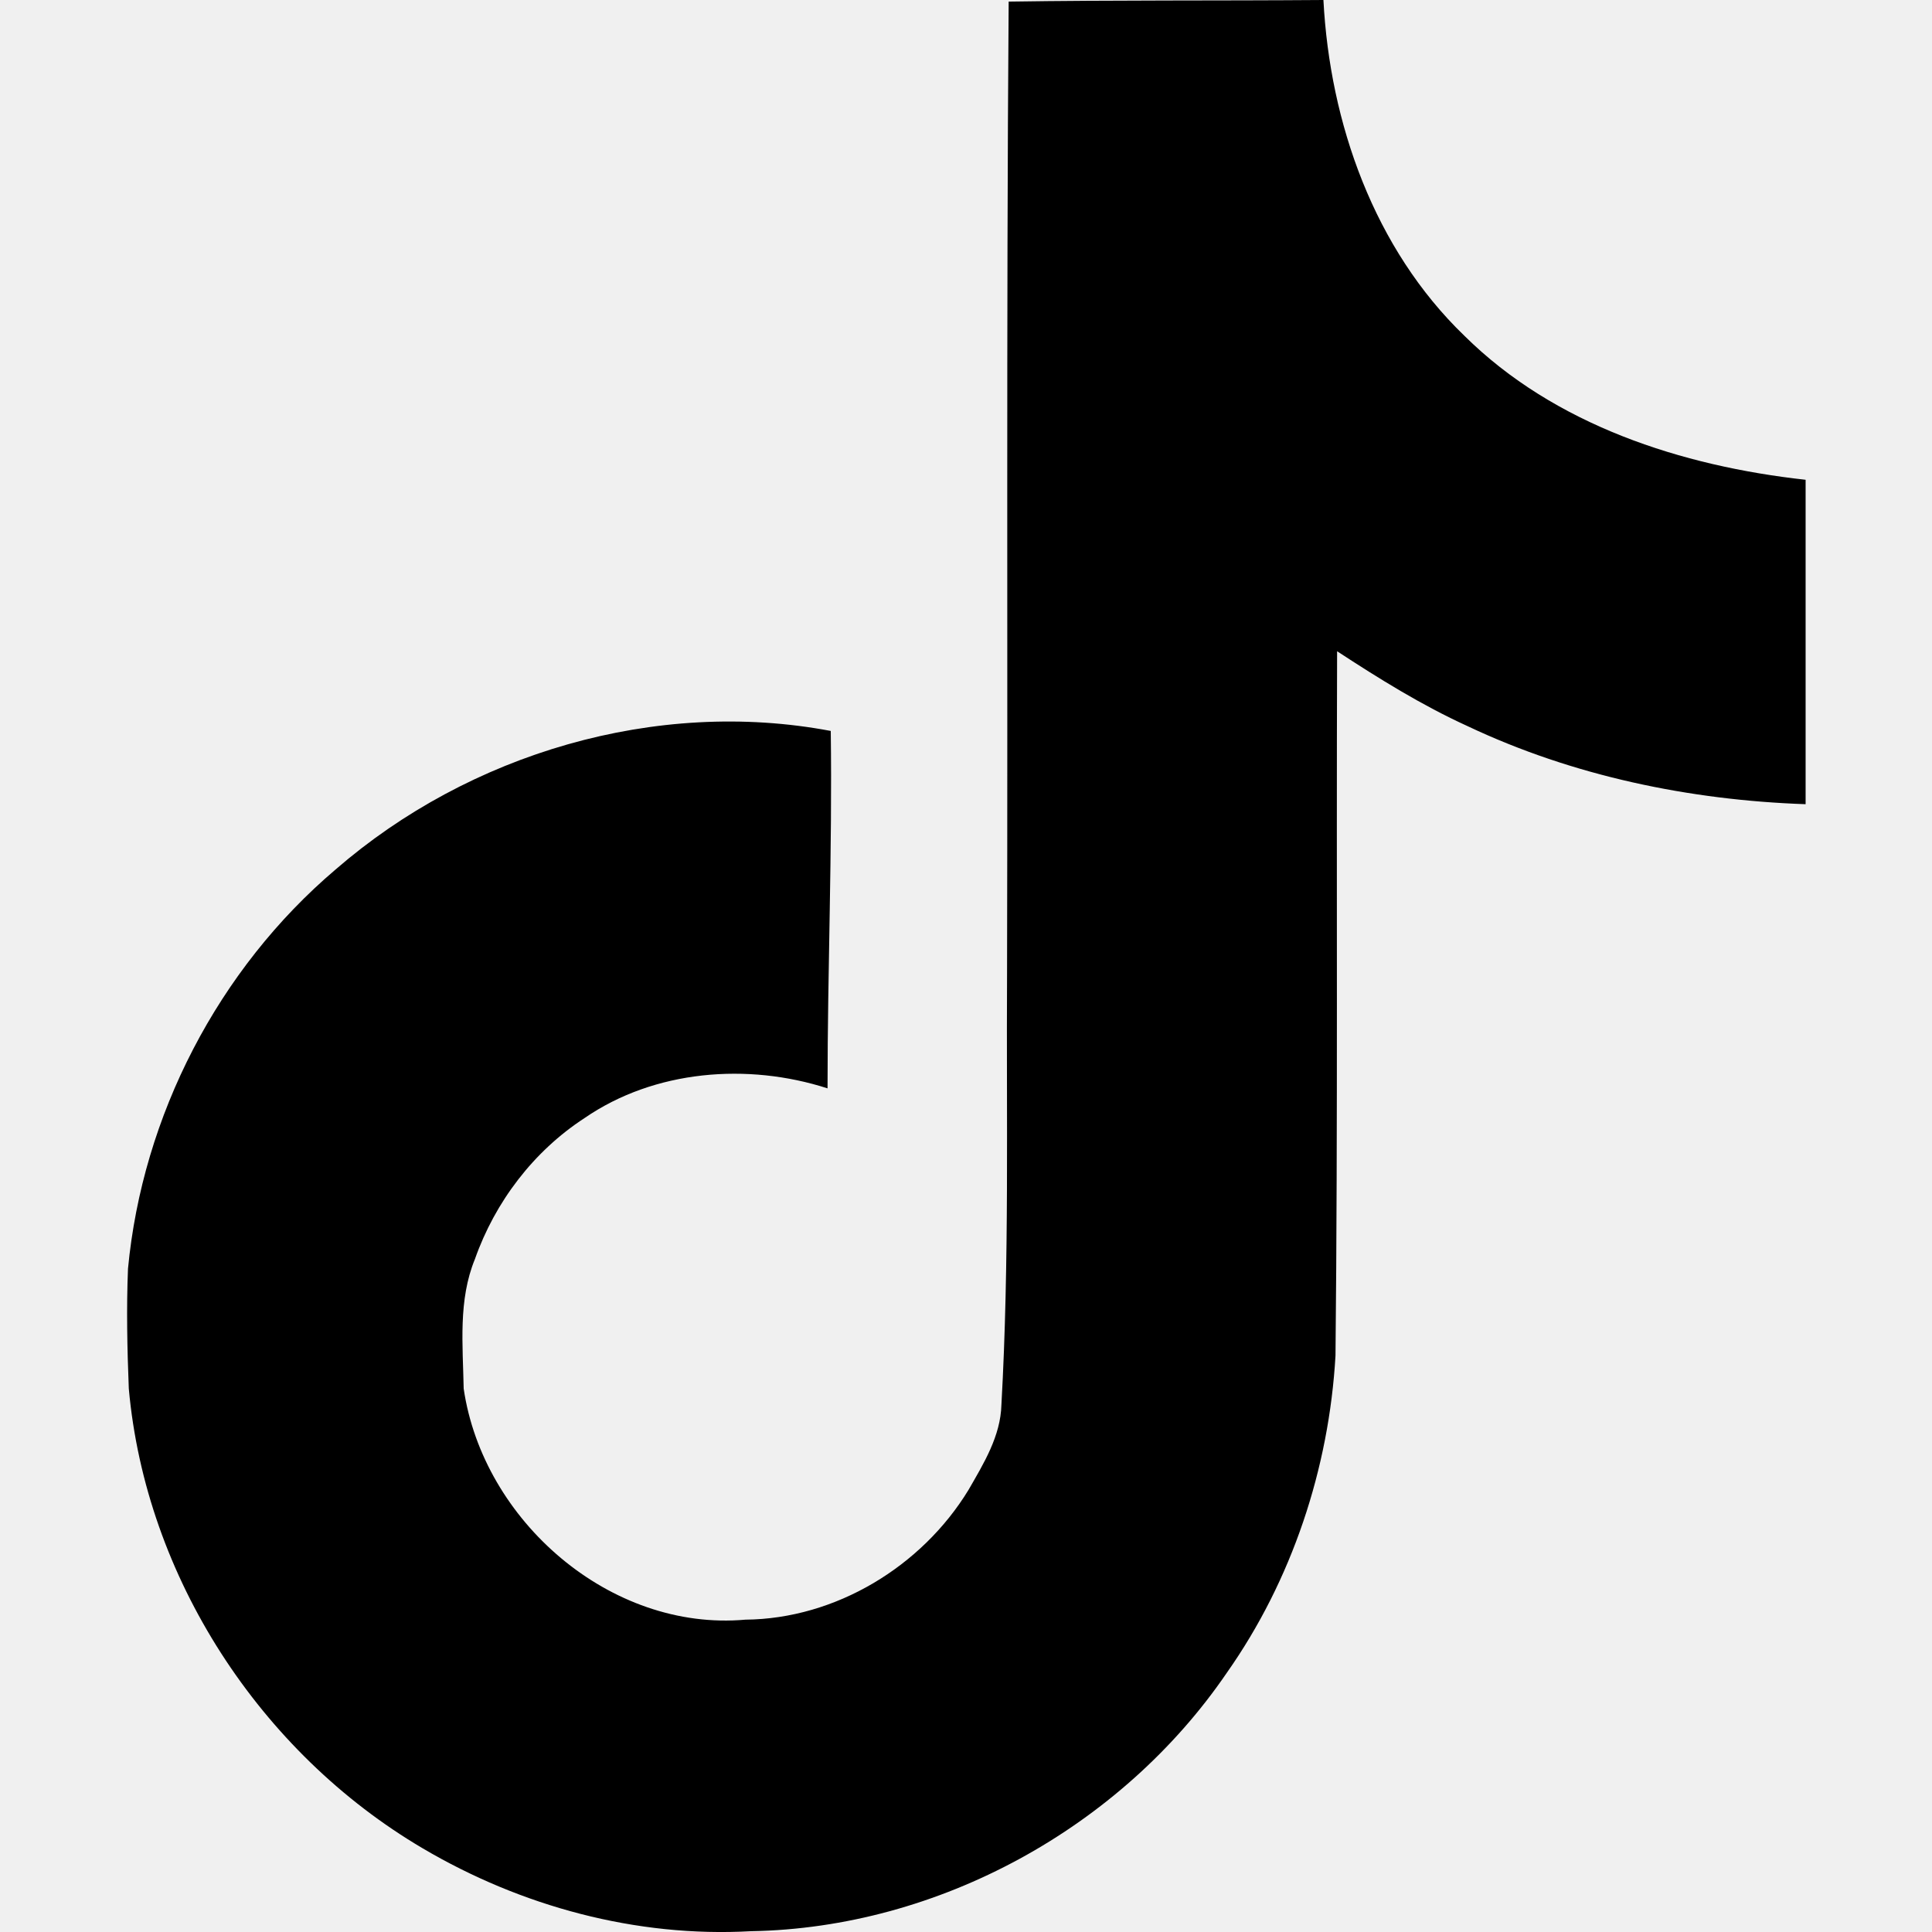
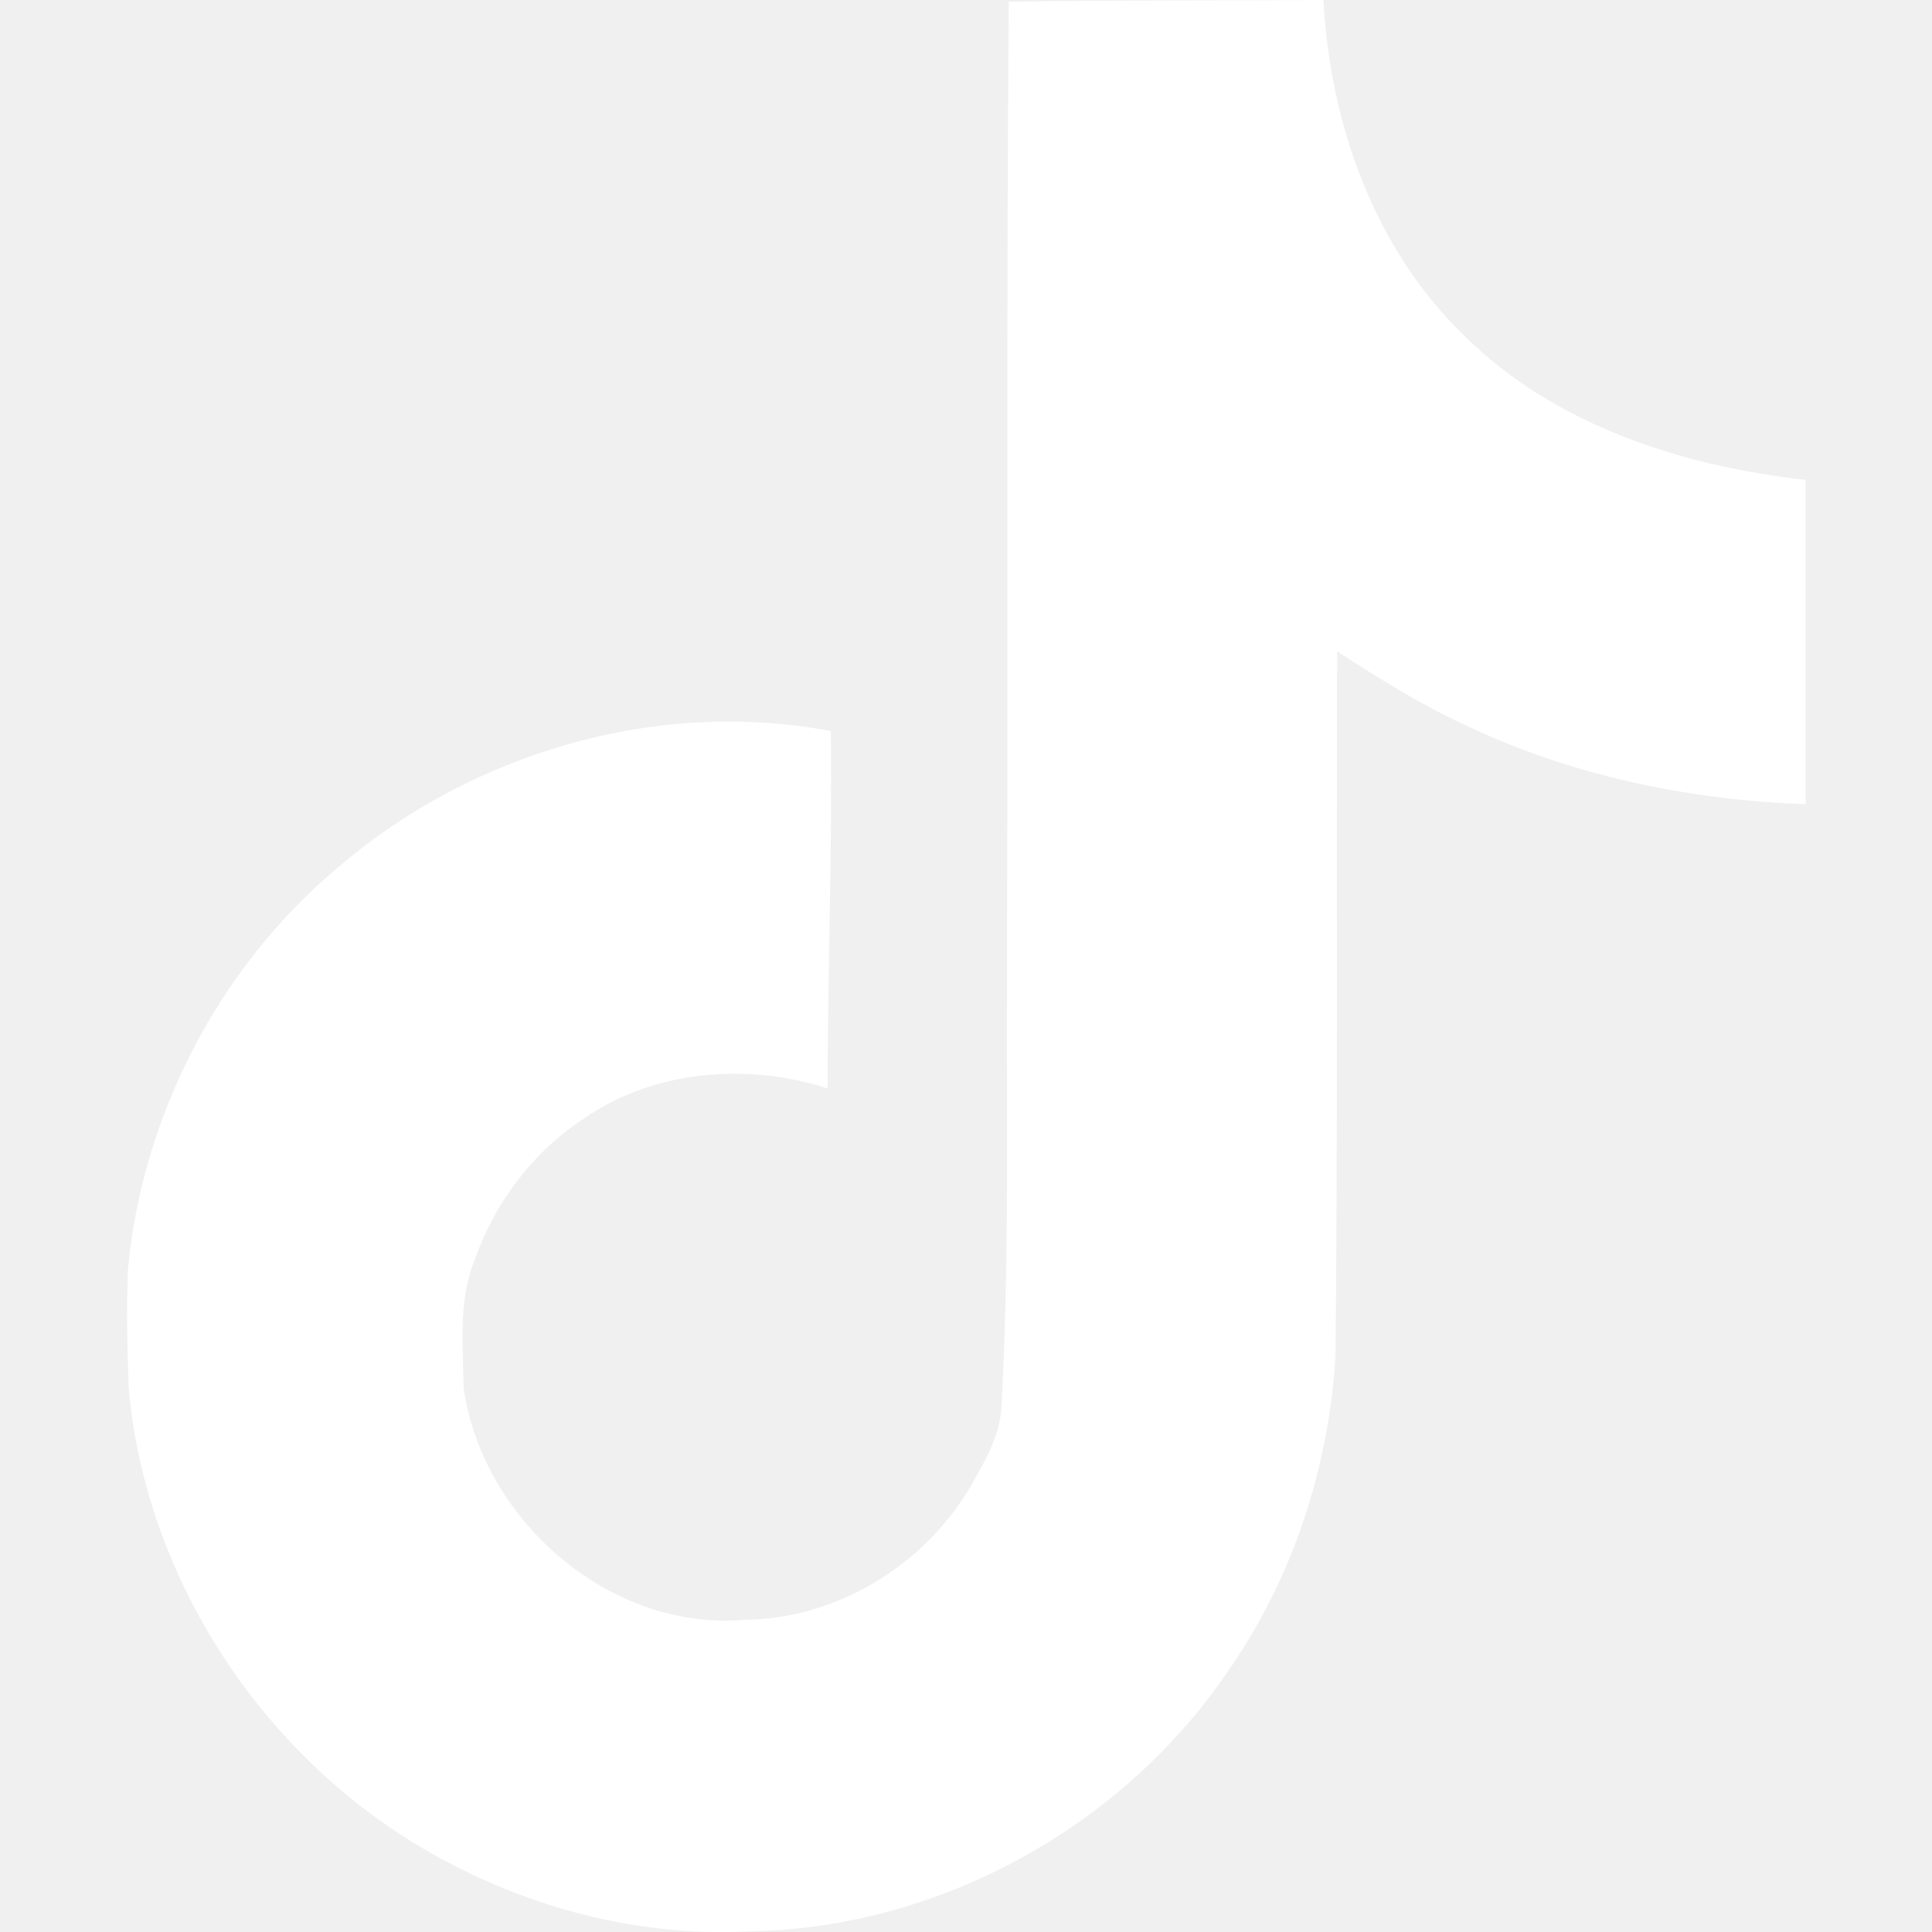
- <svg xmlns="http://www.w3.org/2000/svg" fill="#000000" width="800px" height="800px" viewBox="0 0 24 24" role="img">
-   <path d="M12.53.02C13.84 0 15.14.01 16.44 0c.08 1.53.63 3.09 1.75 4.17 1.12 1.11 2.7 1.62 4.24 1.79v4.03c-1.44-.05-2.89-.35-4.2-.97-.57-.26-1.1-.59-1.62-.93-.01 2.92.01 5.84-.02 8.75-.08 1.4-.54 2.79-1.35 3.94-1.31 1.92-3.58 3.17-5.91 3.21-1.43.08-2.86-.31-4.08-1.03-2.02-1.19-3.44-3.37-3.65-5.71-.02-.5-.03-1-.01-1.49.18-1.9 1.12-3.72 2.58-4.96 1.66-1.44 3.98-2.13 6.15-1.72.02 1.48-.04 2.96-.04 4.44-.99-.32-2.15-.23-3.02.37-.63.41-1.11 1.04-1.36 1.75-.21.51-.15 1.07-.14 1.61.24 1.64 1.82 3.02 3.5 2.87 1.12-.01 2.19-.66 2.77-1.61.19-.33.4-.67.41-1.06.1-1.79.06-3.57.07-5.36.01-4.03-.01-8.05.02-12.07z" />
+ <svg xmlns="http://www.w3.org/2000/svg" version="1.2" viewBox="0 0 800 800" width="800" height="800">
+   <style>.a{fill:#fff}</style>
+   <path class="a" d="m417.7 0.7c43.6-0.7 87-0.4 130.3-0.7 2.7 51 21 103 58.3 139 37.4 37 90 54 141.4 59.7v134.3c-48-1.7-96.4-11.7-140-32.3-19-8.7-36.7-19.7-54-31-0.4 97.3 0.3 194.6-0.7 291.6-2.7 46.7-18 93-45 131.4-43.7 64-119.3 105.6-197 107-47.7 2.6-95.3-10.4-136-34.4-67.3-39.6-114.7-112.3-121.7-190.3-0.6-16.7-1-33.3-0.3-49.7 6-63.3 37.3-124 86-165.3 55.3-48 132.7-71 205-57.3 0.7 49.3-1.3 98.6-1.3 148-33-10.7-71.7-7.7-100.7 12.3-21 13.7-37 34.7-45.3 58.3-7 17-5 35.7-4.7 53.7 8 54.7 60.7 100.7 116.7 95.7 37.3-0.4 73-22 92.3-53.7 6.3-11 13.3-22.3 13.7-35.3 3.3-59.7 2-119 2.3-178.7 0.3-134.3-0.3-268.3 0.7-402.3z" />
</svg>
